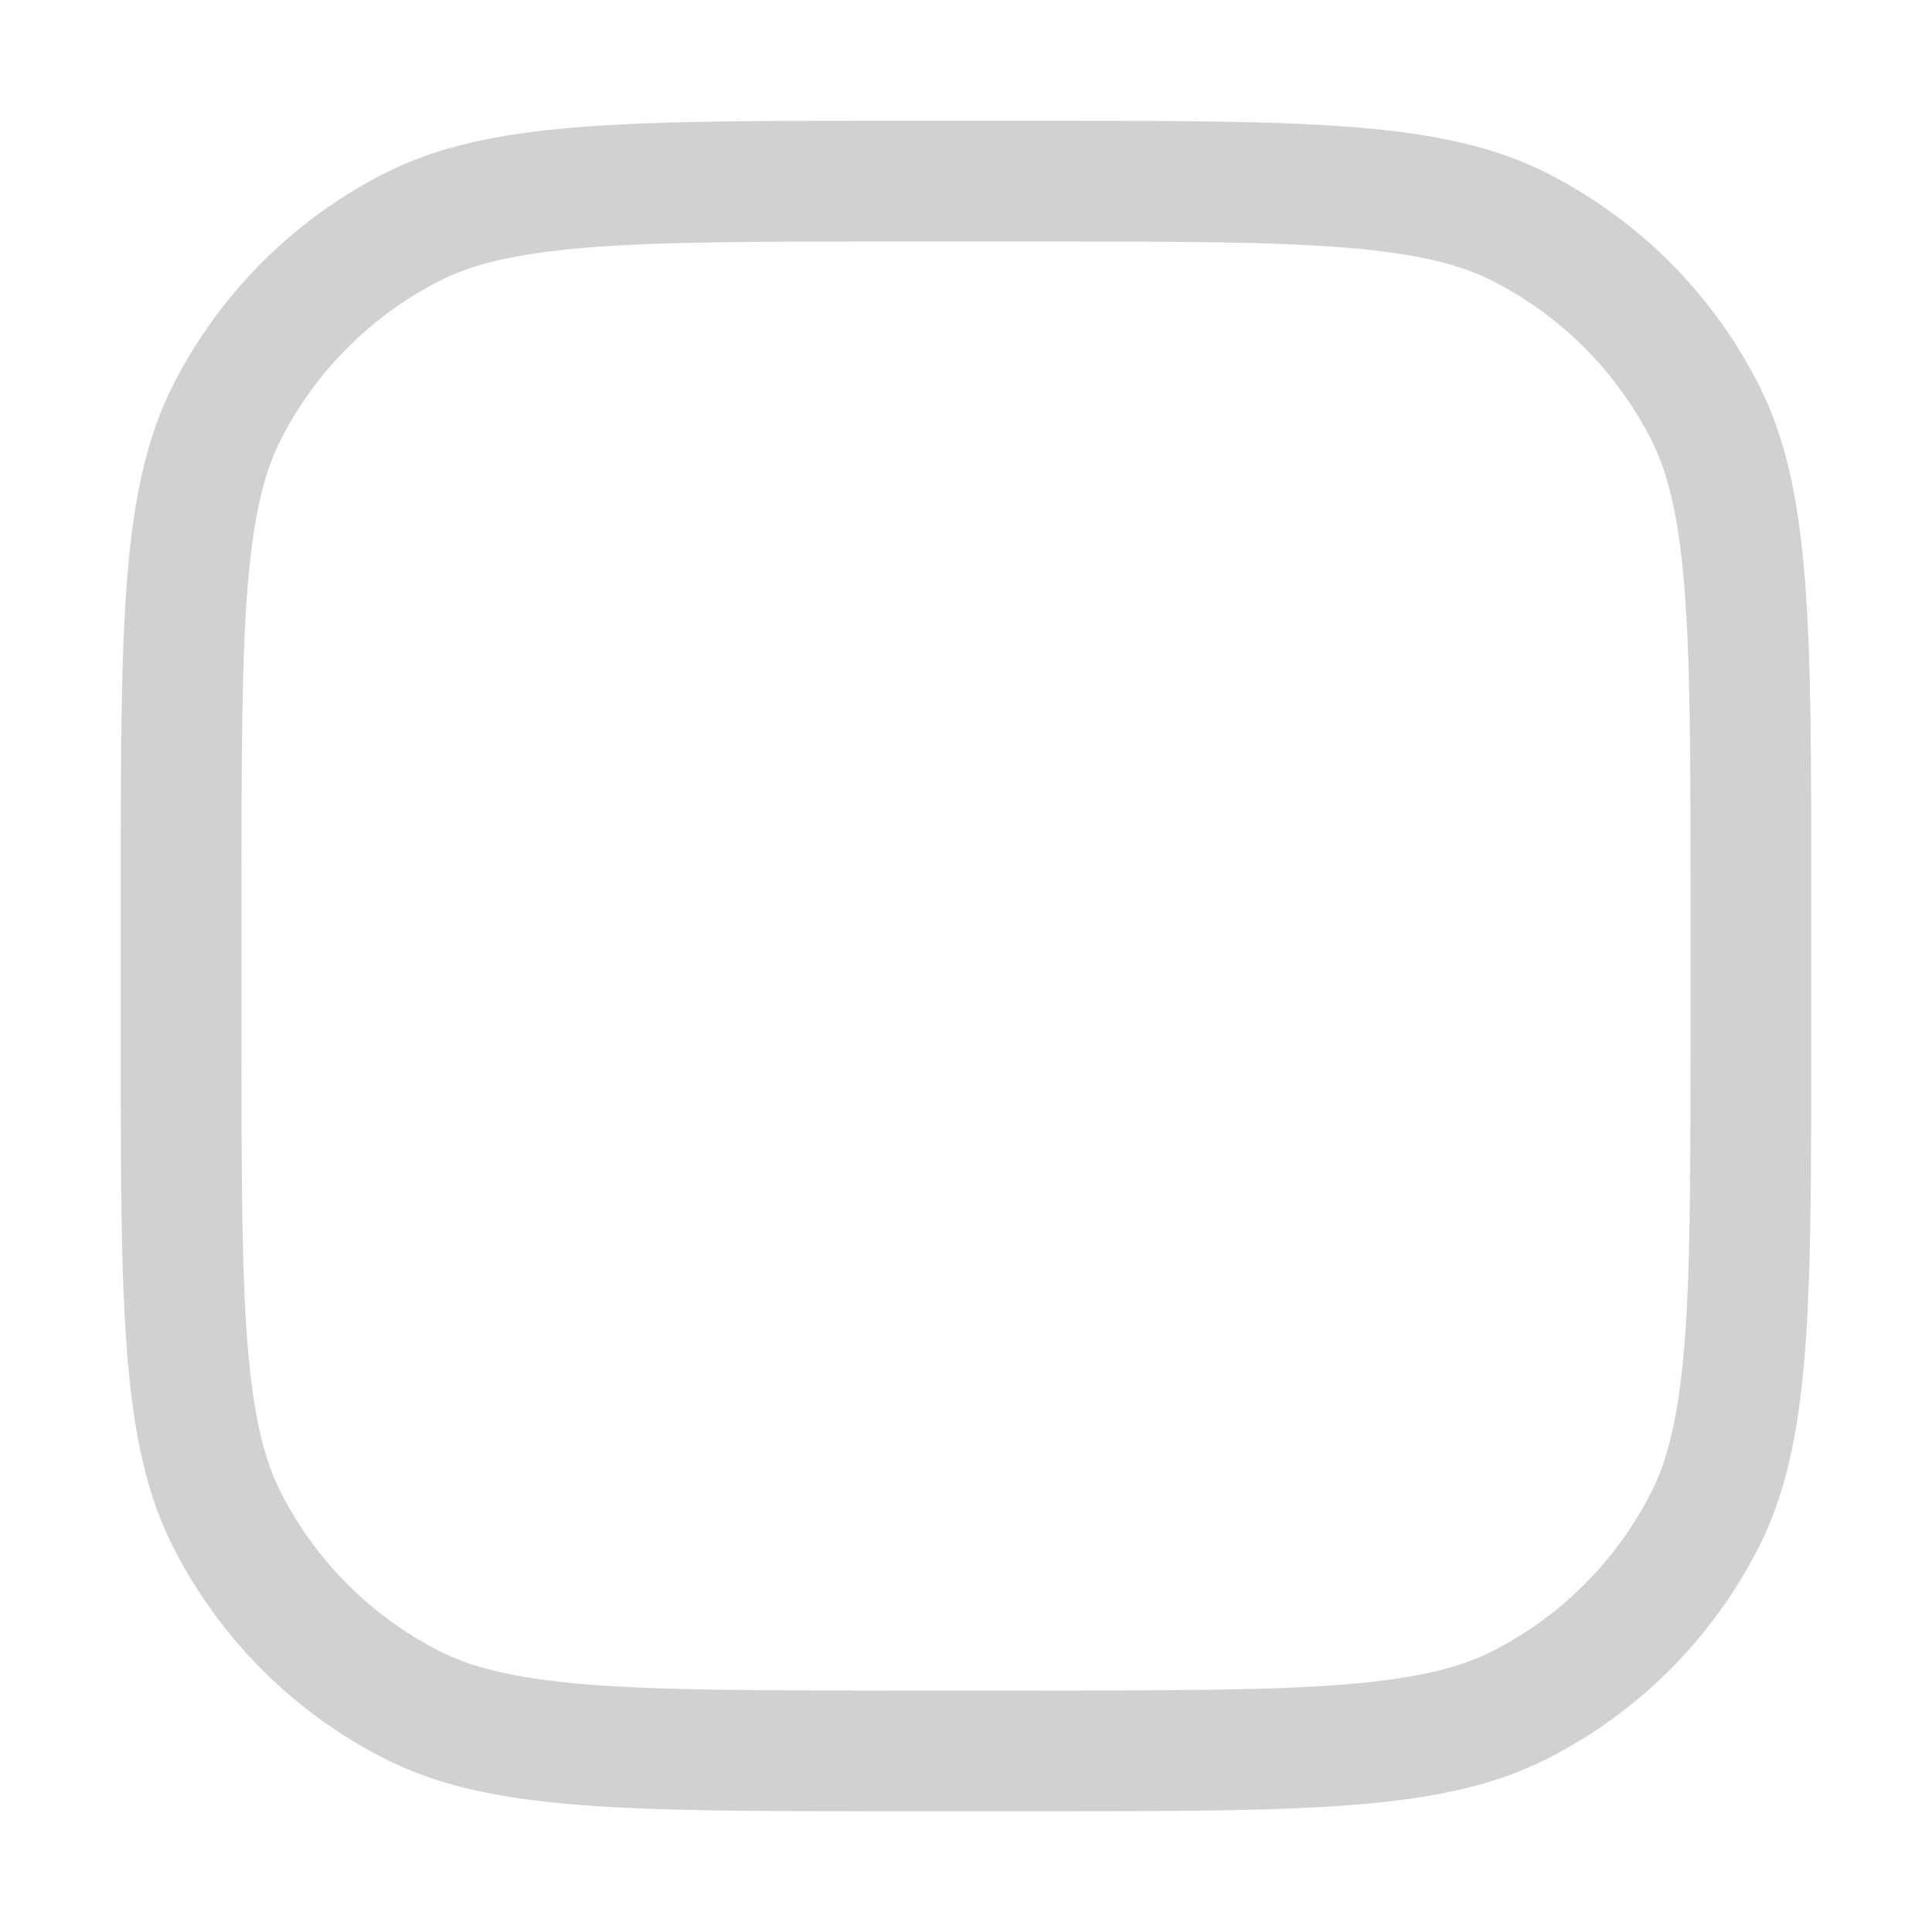
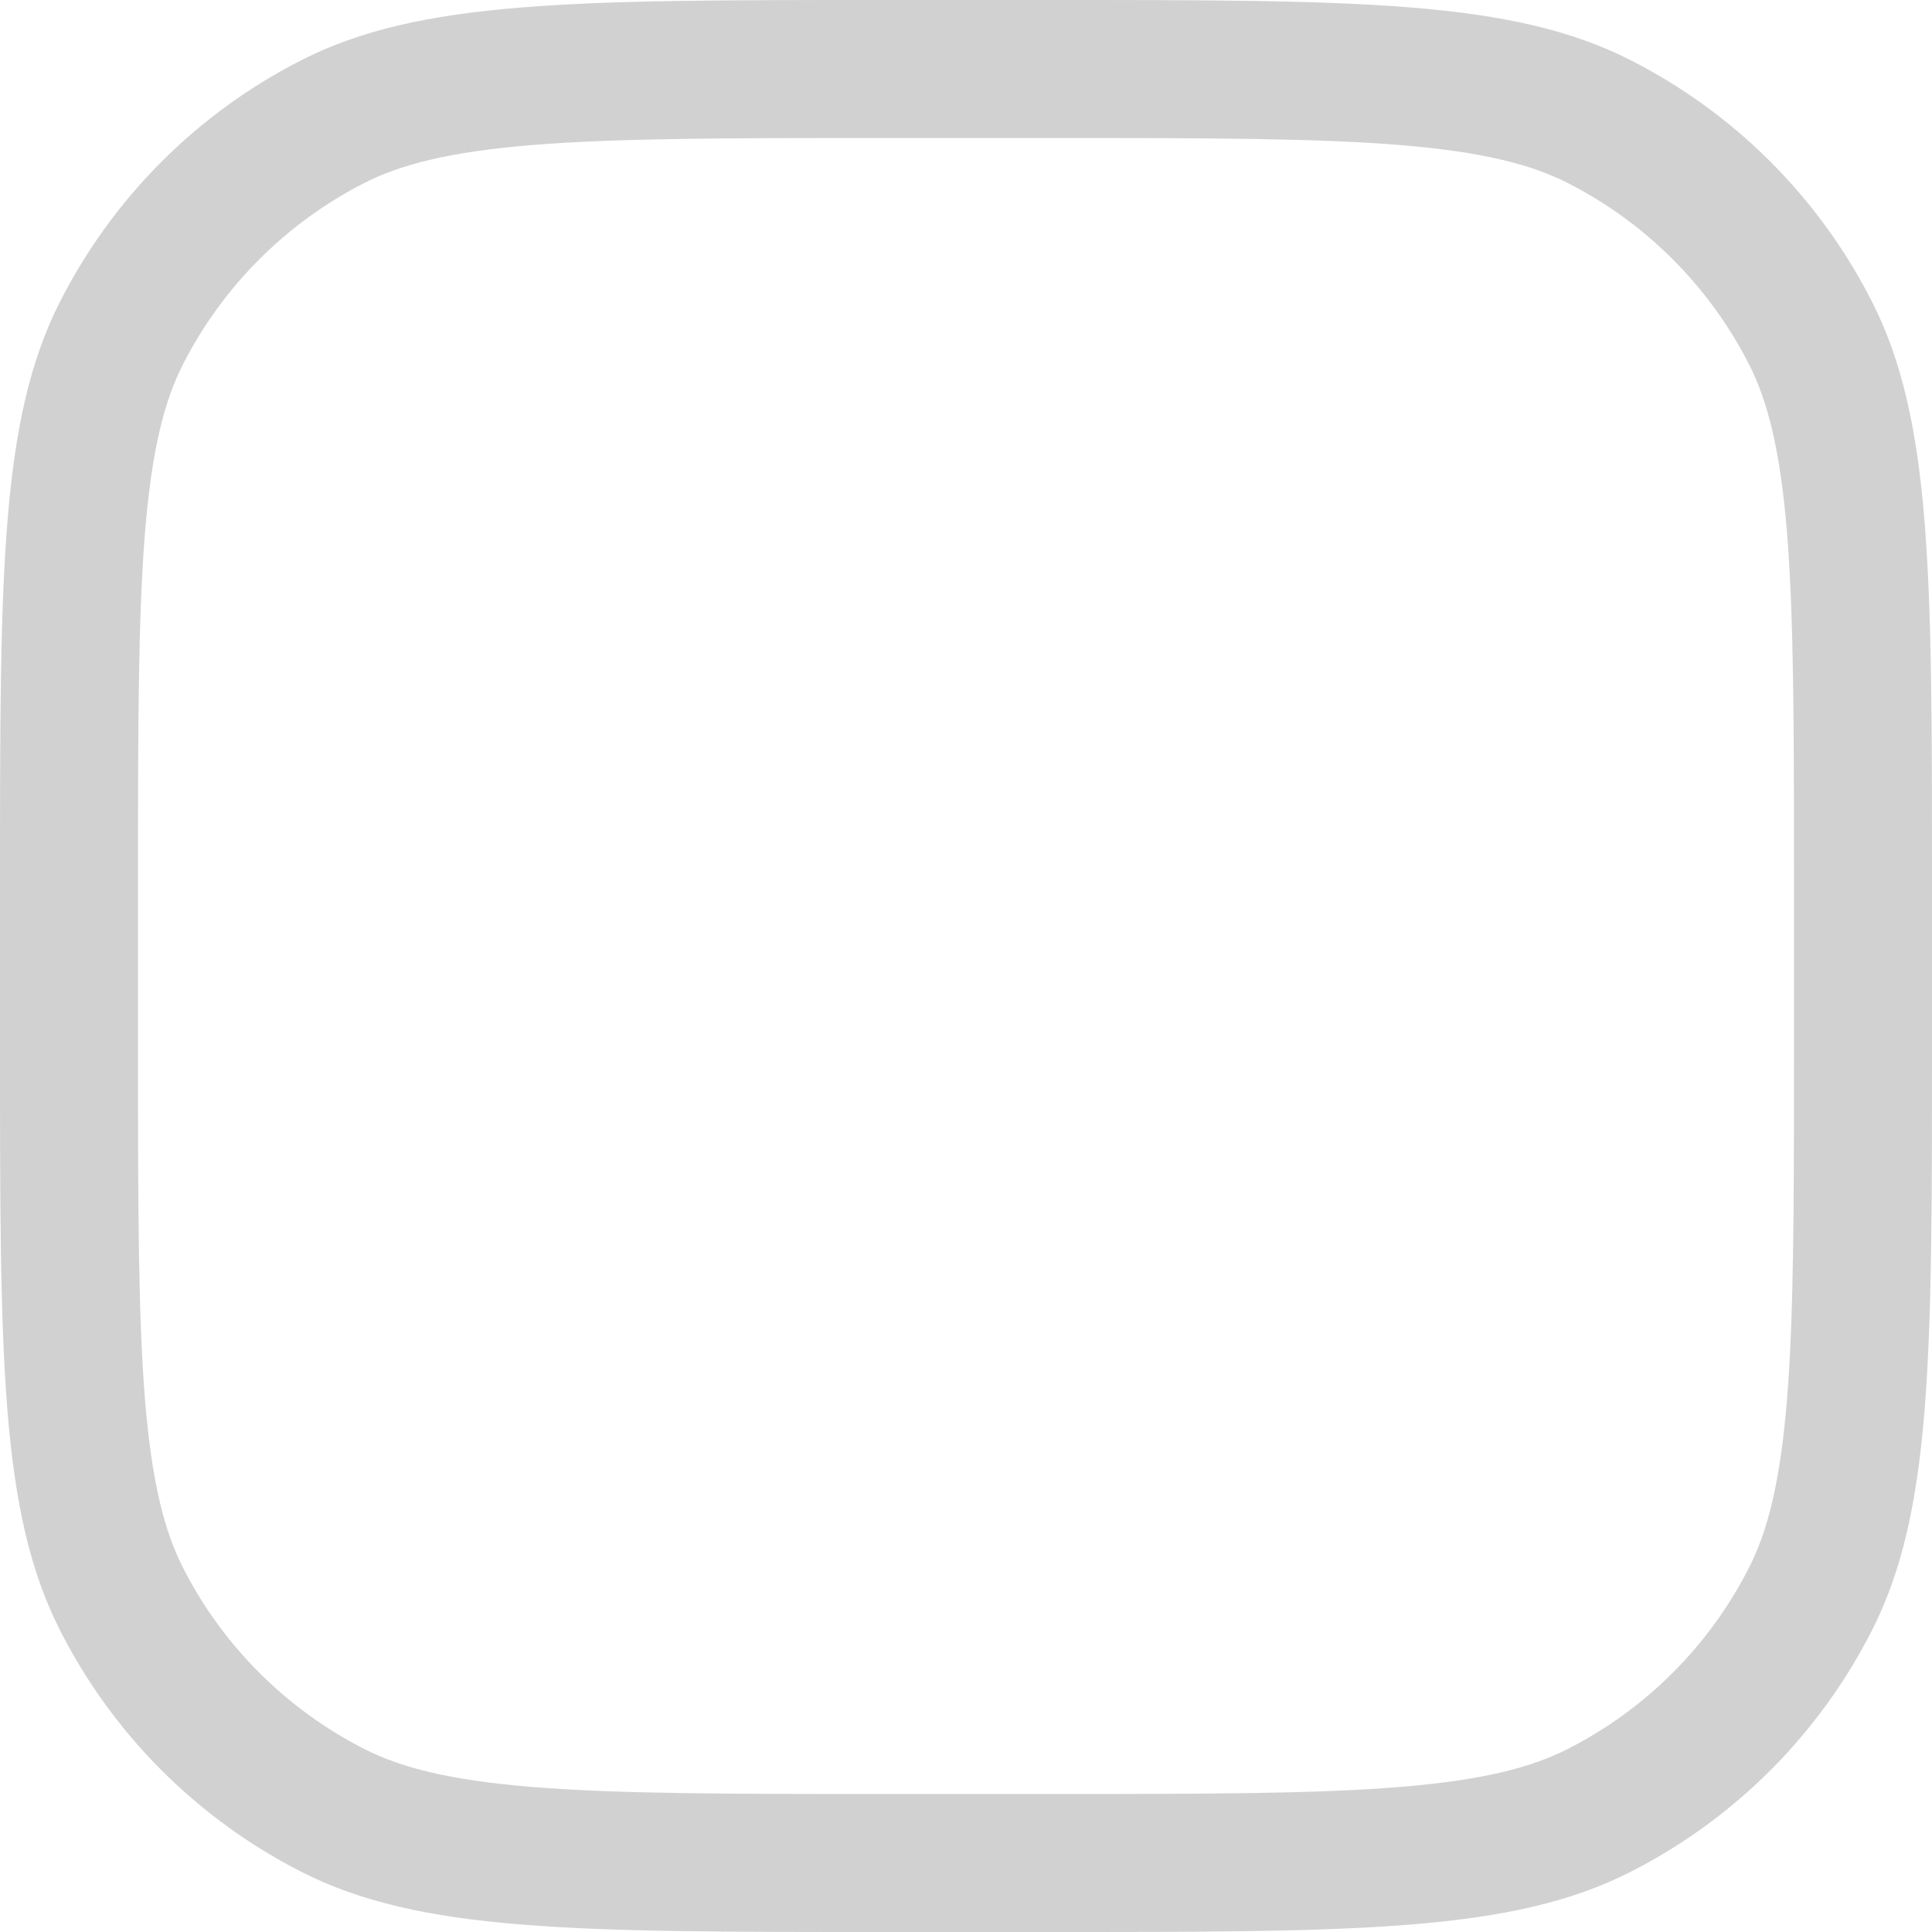
- <svg xmlns="http://www.w3.org/2000/svg" width="16" height="16" viewBox="0 0 16 16" fill="none">
-   <path fill-rule="evenodd" clip-rule="evenodd" d="M8.6 2H7.4C6.263 2 5.471 2.001 4.854 2.051C4.249 2.101 3.901 2.193 3.638 2.327C3.074 2.615 2.615 3.074 2.327 3.638C2.193 3.901 2.101 4.249 2.051 4.854C2.001 5.471 2 6.263 2 7.4V8.6C2 9.737 2.001 10.529 2.051 11.146C2.101 11.751 2.193 12.099 2.327 12.362C2.615 12.927 3.074 13.385 3.638 13.673C3.901 13.807 4.249 13.899 4.854 13.949C5.471 13.999 6.263 14 7.4 14H8.6C9.737 14 10.529 13.999 11.146 13.949C11.751 13.899 12.099 13.807 12.362 13.673C12.927 13.385 13.385 12.927 13.673 12.362C13.807 12.099 13.899 11.751 13.949 11.146C13.999 10.529 14 9.737 14 8.6V7.4C14 6.263 13.999 5.471 13.949 4.854C13.899 4.249 13.807 3.901 13.673 3.638C13.385 3.074 12.927 2.615 12.362 2.327C12.099 2.193 11.751 2.101 11.146 2.051C10.529 2.001 9.737 2 8.6 2ZM1.436 3.184C1 4.04 1 5.16 1 7.4V8.6C1 10.84 1 11.96 1.436 12.816C1.819 13.569 2.431 14.181 3.184 14.564C4.04 15 5.16 15 7.4 15H8.6C10.84 15 11.96 15 12.816 14.564C13.569 14.181 14.181 13.569 14.564 12.816C15 11.96 15 10.84 15 8.6V7.4C15 5.16 15 4.04 14.564 3.184C14.181 2.431 13.569 1.819 12.816 1.436C11.96 1 10.84 1 8.6 1H7.4C5.16 1 4.04 1 3.184 1.436C2.431 1.819 1.819 2.431 1.436 3.184Z" fill="#1C1C1C" fill-opacity="0.2" />
+ <svg xmlns="http://www.w3.org/2000/svg" width="14" height="14" viewBox="0 0 14 14" fill="none">
+   <path fill-rule="evenodd" clip-rule="evenodd" d="M7.6 1H6.4C5.263 1 4.471 1.001 3.854 1.051C3.249 1.101 2.901 1.193 2.638 1.327C2.074 1.615 1.615 2.074 1.327 2.638C1.193 2.901 1.101 3.249 1.051 3.854C1.001 4.471 1 5.263 1 6.4V7.6C1 8.737 1.001 9.529 1.051 10.146C1.101 10.751 1.193 11.099 1.327 11.362C1.615 11.927 2.074 12.385 2.638 12.673C2.901 12.807 3.249 12.899 3.854 12.949C4.471 12.999 5.263 13 6.4 13H7.6C8.737 13 9.529 12.999 10.146 12.949C10.751 12.899 11.099 12.807 11.362 12.673C11.927 12.385 12.385 11.927 12.673 11.362C12.807 11.099 12.899 10.751 12.949 10.146C12.999 9.529 13 8.737 13 7.6V6.4C13 5.263 12.999 4.471 12.949 3.854C12.899 3.249 12.807 2.901 12.673 2.638C12.385 2.074 11.927 1.615 11.362 1.327C11.099 1.193 10.751 1.101 10.146 1.051C9.529 1.001 8.737 1 7.6 1ZM0.436 2.184C0 3.04 0 4.16 0 6.4V7.6C0 9.84 0 10.96 0.436 11.816C0.819 12.569 1.431 13.181 2.184 13.564C3.04 14 4.16 14 6.4 14H7.6C9.84 14 10.96 14 11.816 13.564C12.569 13.181 13.181 12.569 13.564 11.816C14 10.96 14 9.84 14 7.6V6.4C14 4.16 14 3.04 13.564 2.184C13.181 1.431 12.569 0.819 11.816 0.436C10.96 0 9.84 0 7.6 0H6.4C4.16 0 3.04 0 2.184 0.436C1.431 0.819 0.819 1.431 0.436 2.184Z" fill="#1C1C1C" fill-opacity="0.2" />
</svg>
